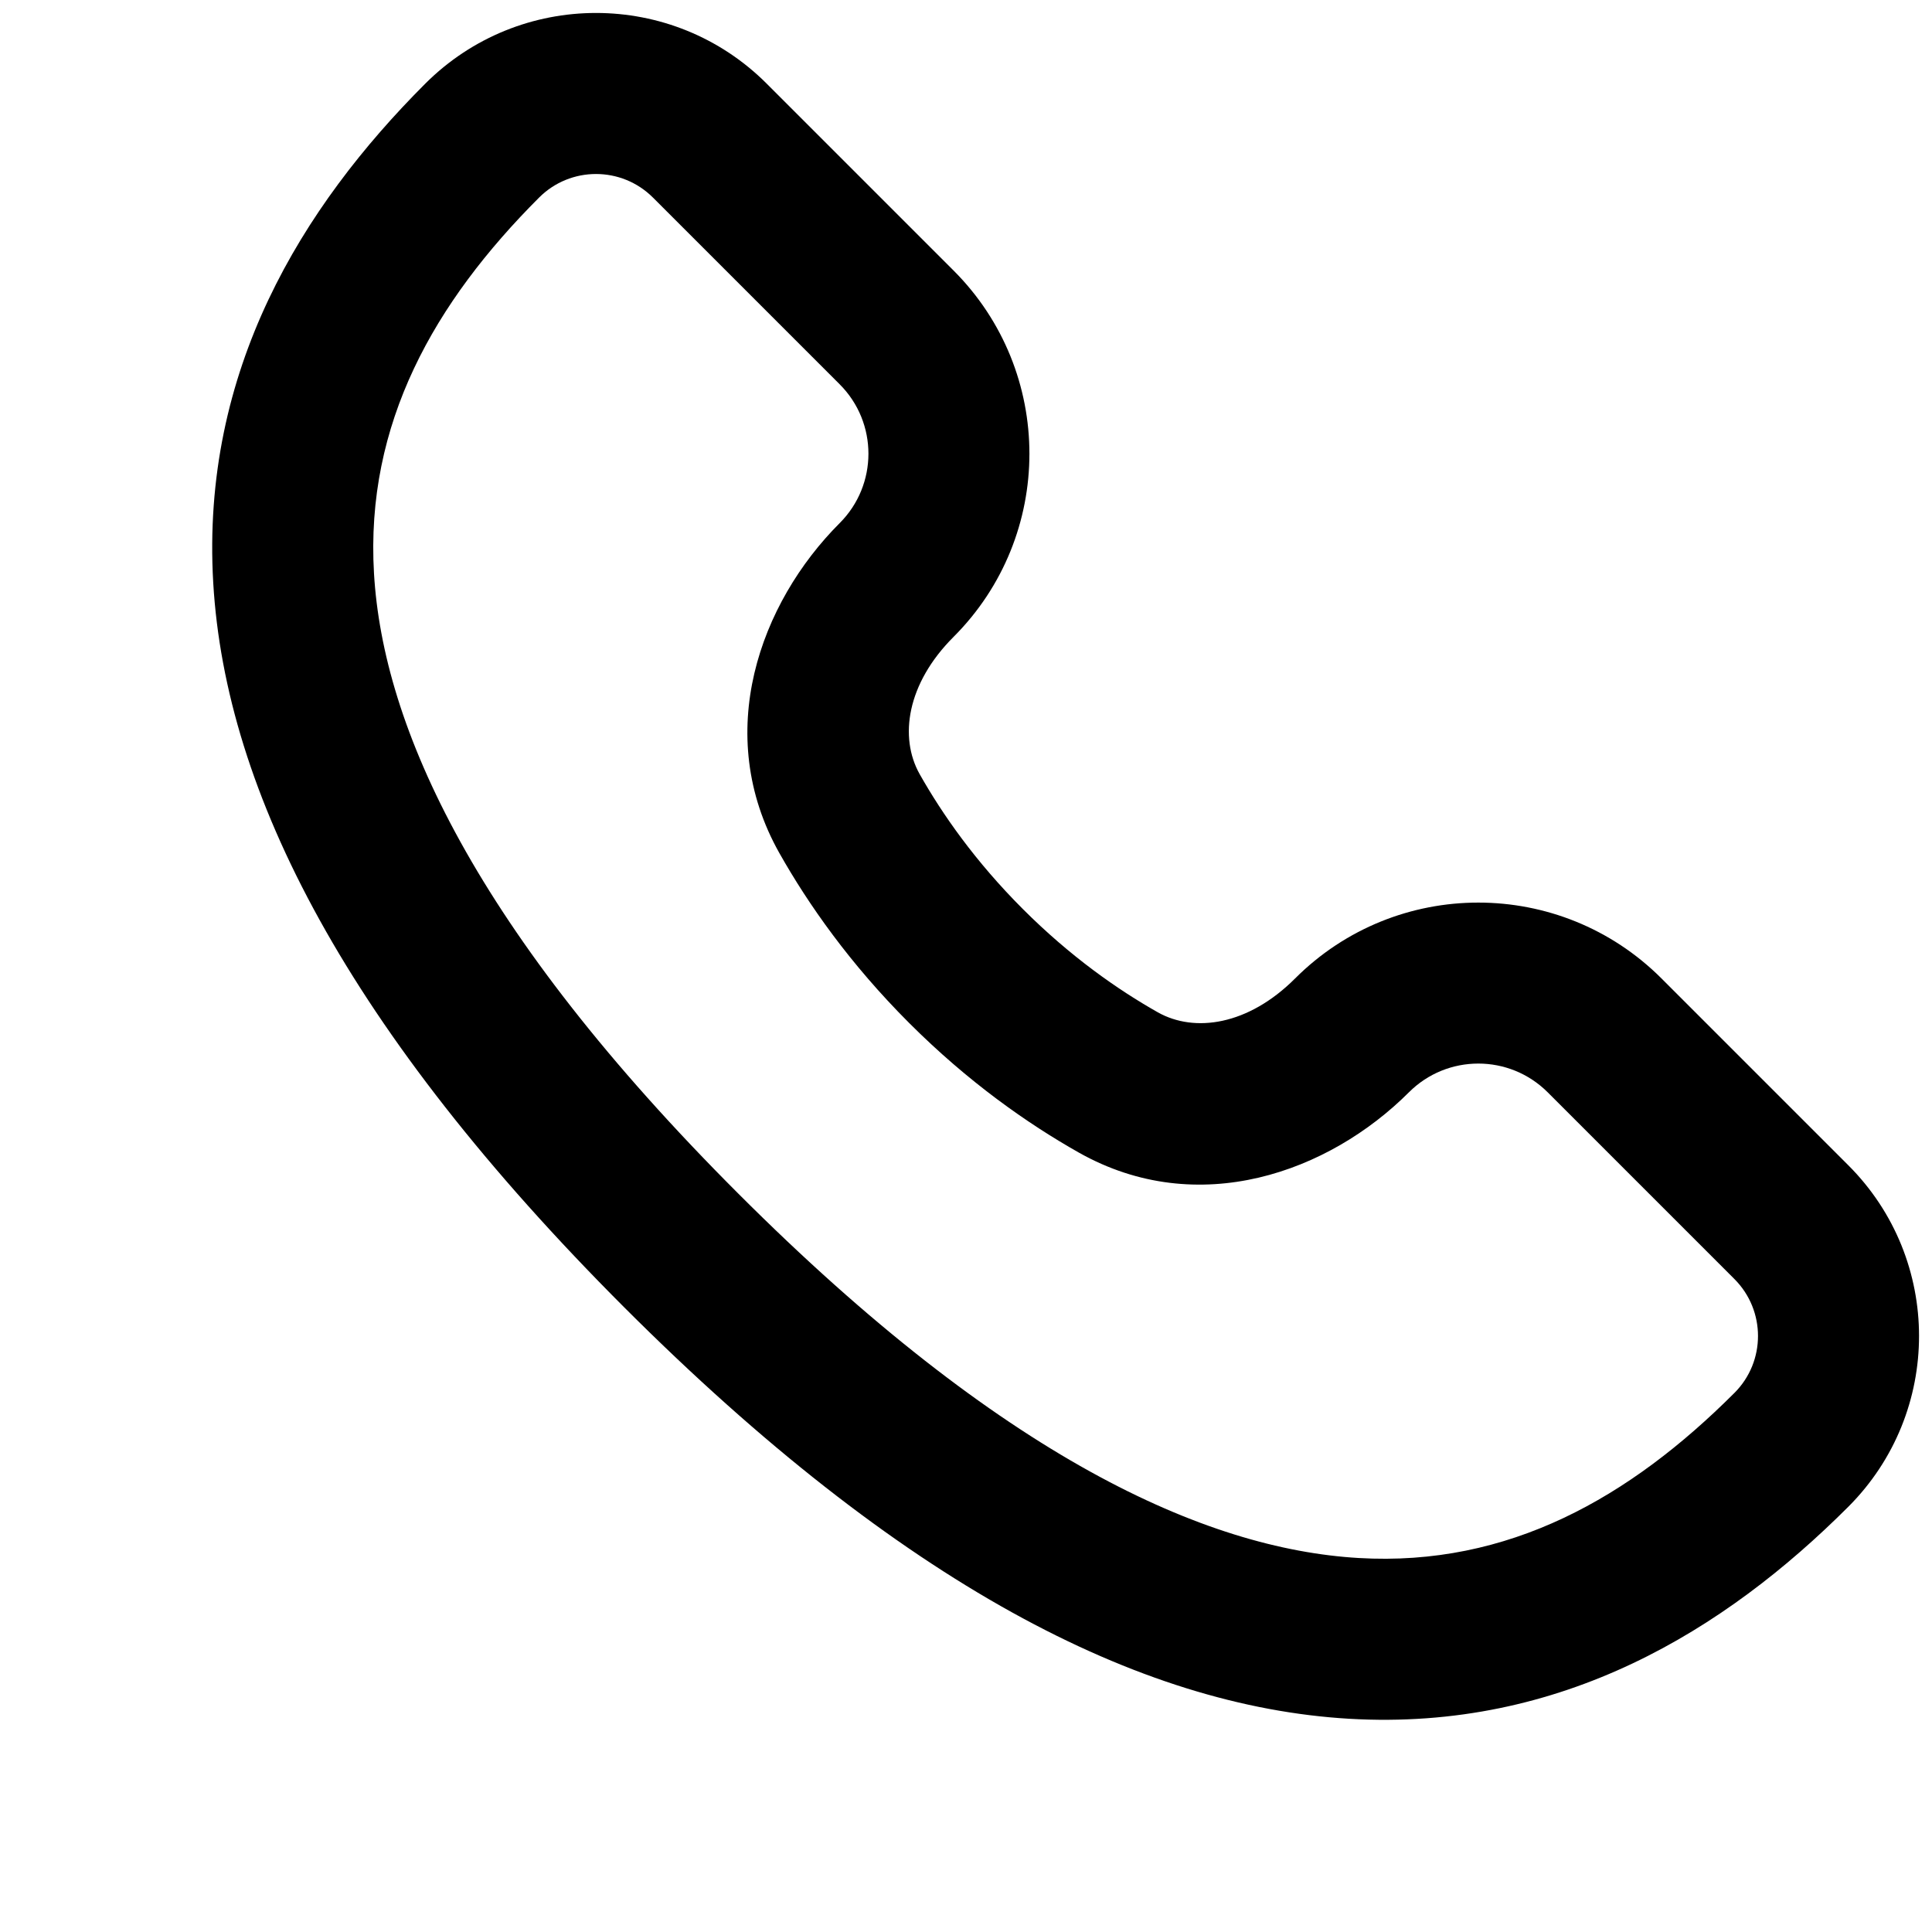
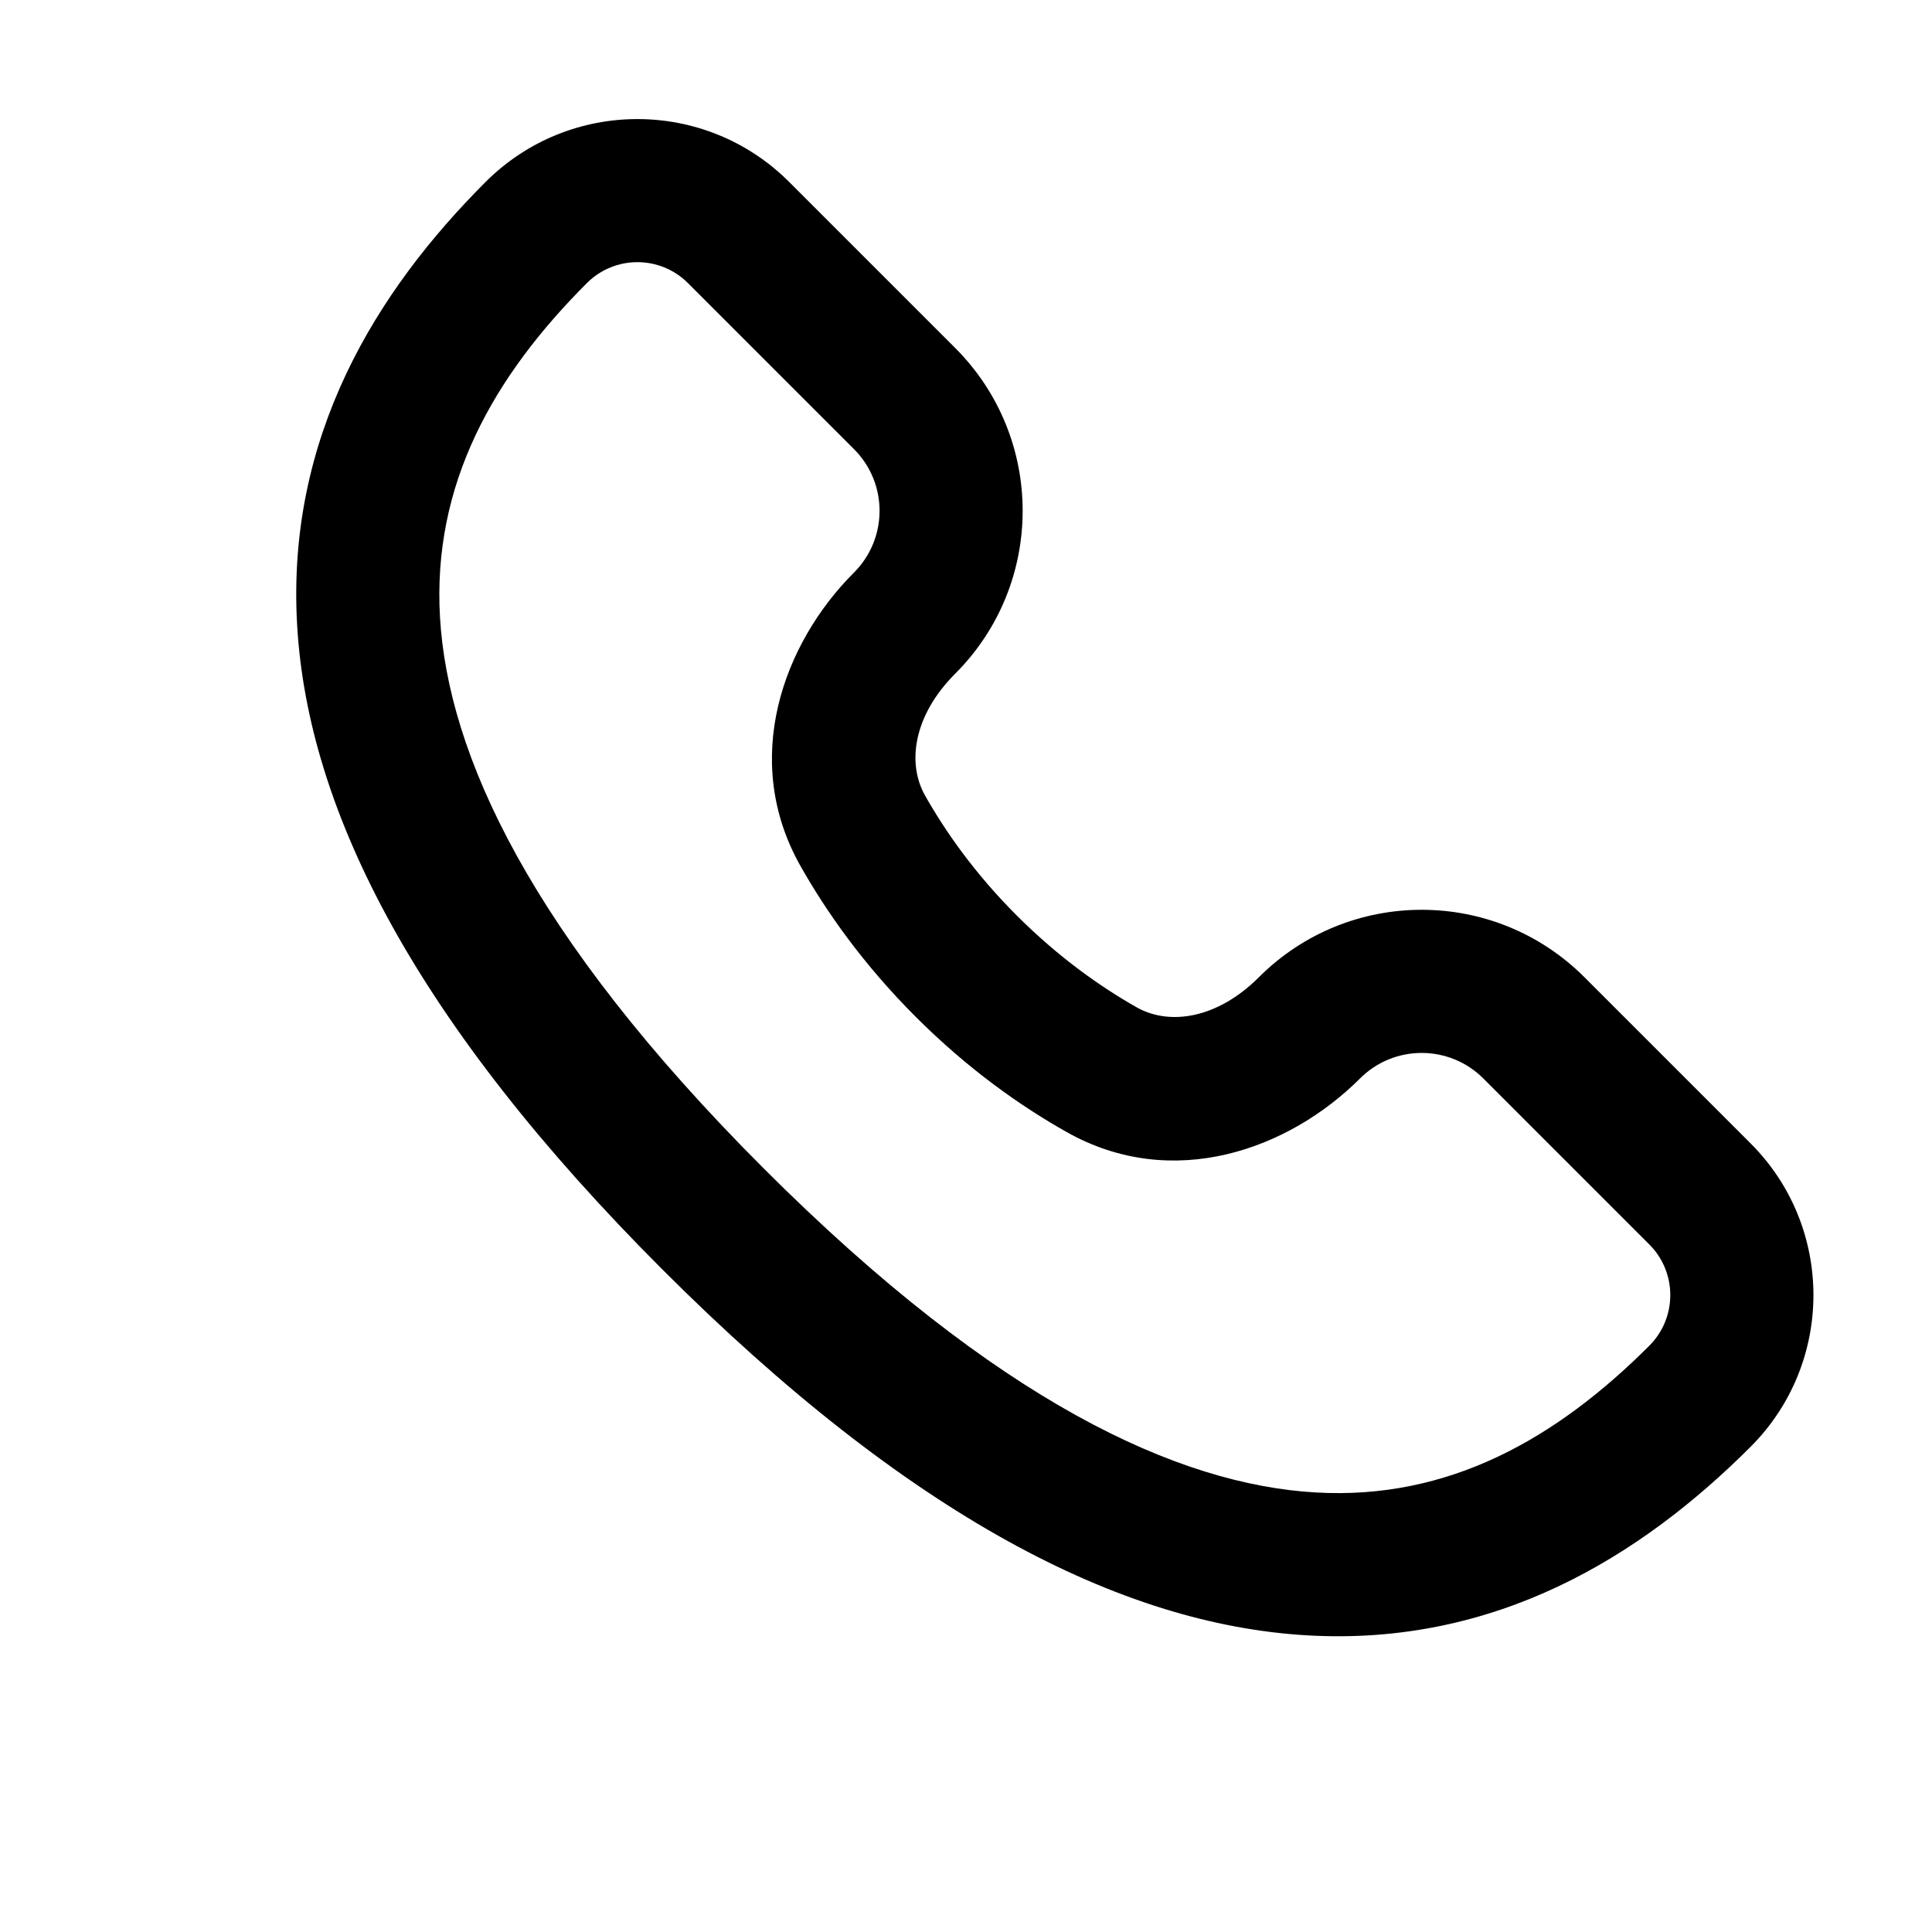
- <svg xmlns="http://www.w3.org/2000/svg" width="24" height="24" viewBox="0 0 24 24" fill="none">
-   <path fill-rule="evenodd" clip-rule="evenodd" d="M16.876 19.354C18.741 19.464 20.246 18.603 21.546 17.303C21.936 16.913 21.936 16.28 21.546 15.889L19.226 13.569C18.75 13.093 17.978 13.093 17.502 13.569C16.51 14.561 14.885 15.154 13.402 14.318C12.763 13.957 12.026 13.44 11.293 12.707C10.56 11.974 10.043 11.237 9.682 10.598C8.846 9.115 9.439 7.49 10.431 6.498C10.907 6.022 10.907 5.25 10.431 4.774L8.111 2.454C7.72 2.064 7.087 2.064 6.697 2.454C5.397 3.754 4.536 5.259 4.646 7.124C4.758 9.028 5.892 11.549 9.172 14.828C12.451 18.108 14.972 19.242 16.876 19.354ZM16.758 21.351C14.154 21.198 11.196 19.681 7.757 16.243C4.319 12.804 2.802 9.846 2.649 7.242C2.494 4.599 3.754 2.569 5.282 1.04C6.454 -0.132 8.354 -0.132 9.525 1.04L11.845 3.36C13.102 4.617 13.102 6.655 11.845 7.912C11.263 8.494 11.168 9.16 11.424 9.616C11.706 10.115 12.116 10.702 12.707 11.293C13.298 11.884 13.885 12.294 14.384 12.576C14.84 12.832 15.506 12.737 16.088 12.155C17.345 10.898 19.383 10.898 20.64 12.155L22.96 14.475C24.132 15.646 24.132 17.546 22.96 18.718C21.431 20.246 19.401 21.506 16.758 21.351Z" fill="black" />
+ <svg xmlns="http://www.w3.org/2000/svg" width="27" height="27" viewBox="0 0 27 27" fill="none">
+   <path fill-rule="evenodd" clip-rule="evenodd" d="M18.38 20.857C20.245 20.967 21.75 20.106 23.05 18.806C23.44 18.416 23.44 17.782 23.05 17.392L20.73 15.072C20.254 14.596 19.482 14.596 19.006 15.072C18.014 16.064 16.389 16.657 14.906 15.82C14.266 15.46 13.53 14.943 12.797 14.21C12.064 13.477 11.547 12.74 11.186 12.101C10.349 10.618 10.943 8.992 11.935 8.001C12.411 7.525 12.411 6.753 11.935 6.277L9.615 3.957C9.224 3.566 8.591 3.566 8.201 3.957C6.901 5.257 6.04 6.762 6.149 8.627C6.261 10.53 7.396 13.052 10.675 16.331C13.954 19.61 16.476 20.745 18.38 20.857ZM18.262 22.854C15.658 22.701 12.7 21.184 9.261 17.745C5.823 14.307 4.306 11.349 4.153 8.744C3.997 6.101 5.258 4.071 6.786 2.543C7.958 1.371 9.857 1.371 11.029 2.543L13.349 4.863C14.606 6.12 14.606 8.158 13.349 9.415C12.767 9.997 12.671 10.663 12.928 11.118C13.21 11.617 13.62 12.205 14.211 12.796C14.802 13.386 15.389 13.797 15.888 14.079C16.343 14.335 17.01 14.239 17.592 13.658C18.849 12.4 20.887 12.4 22.144 13.658L24.464 15.978C25.636 17.149 25.636 19.049 24.464 20.22C22.935 21.749 20.905 23.009 18.262 22.854Z" fill="black" />
</svg>
